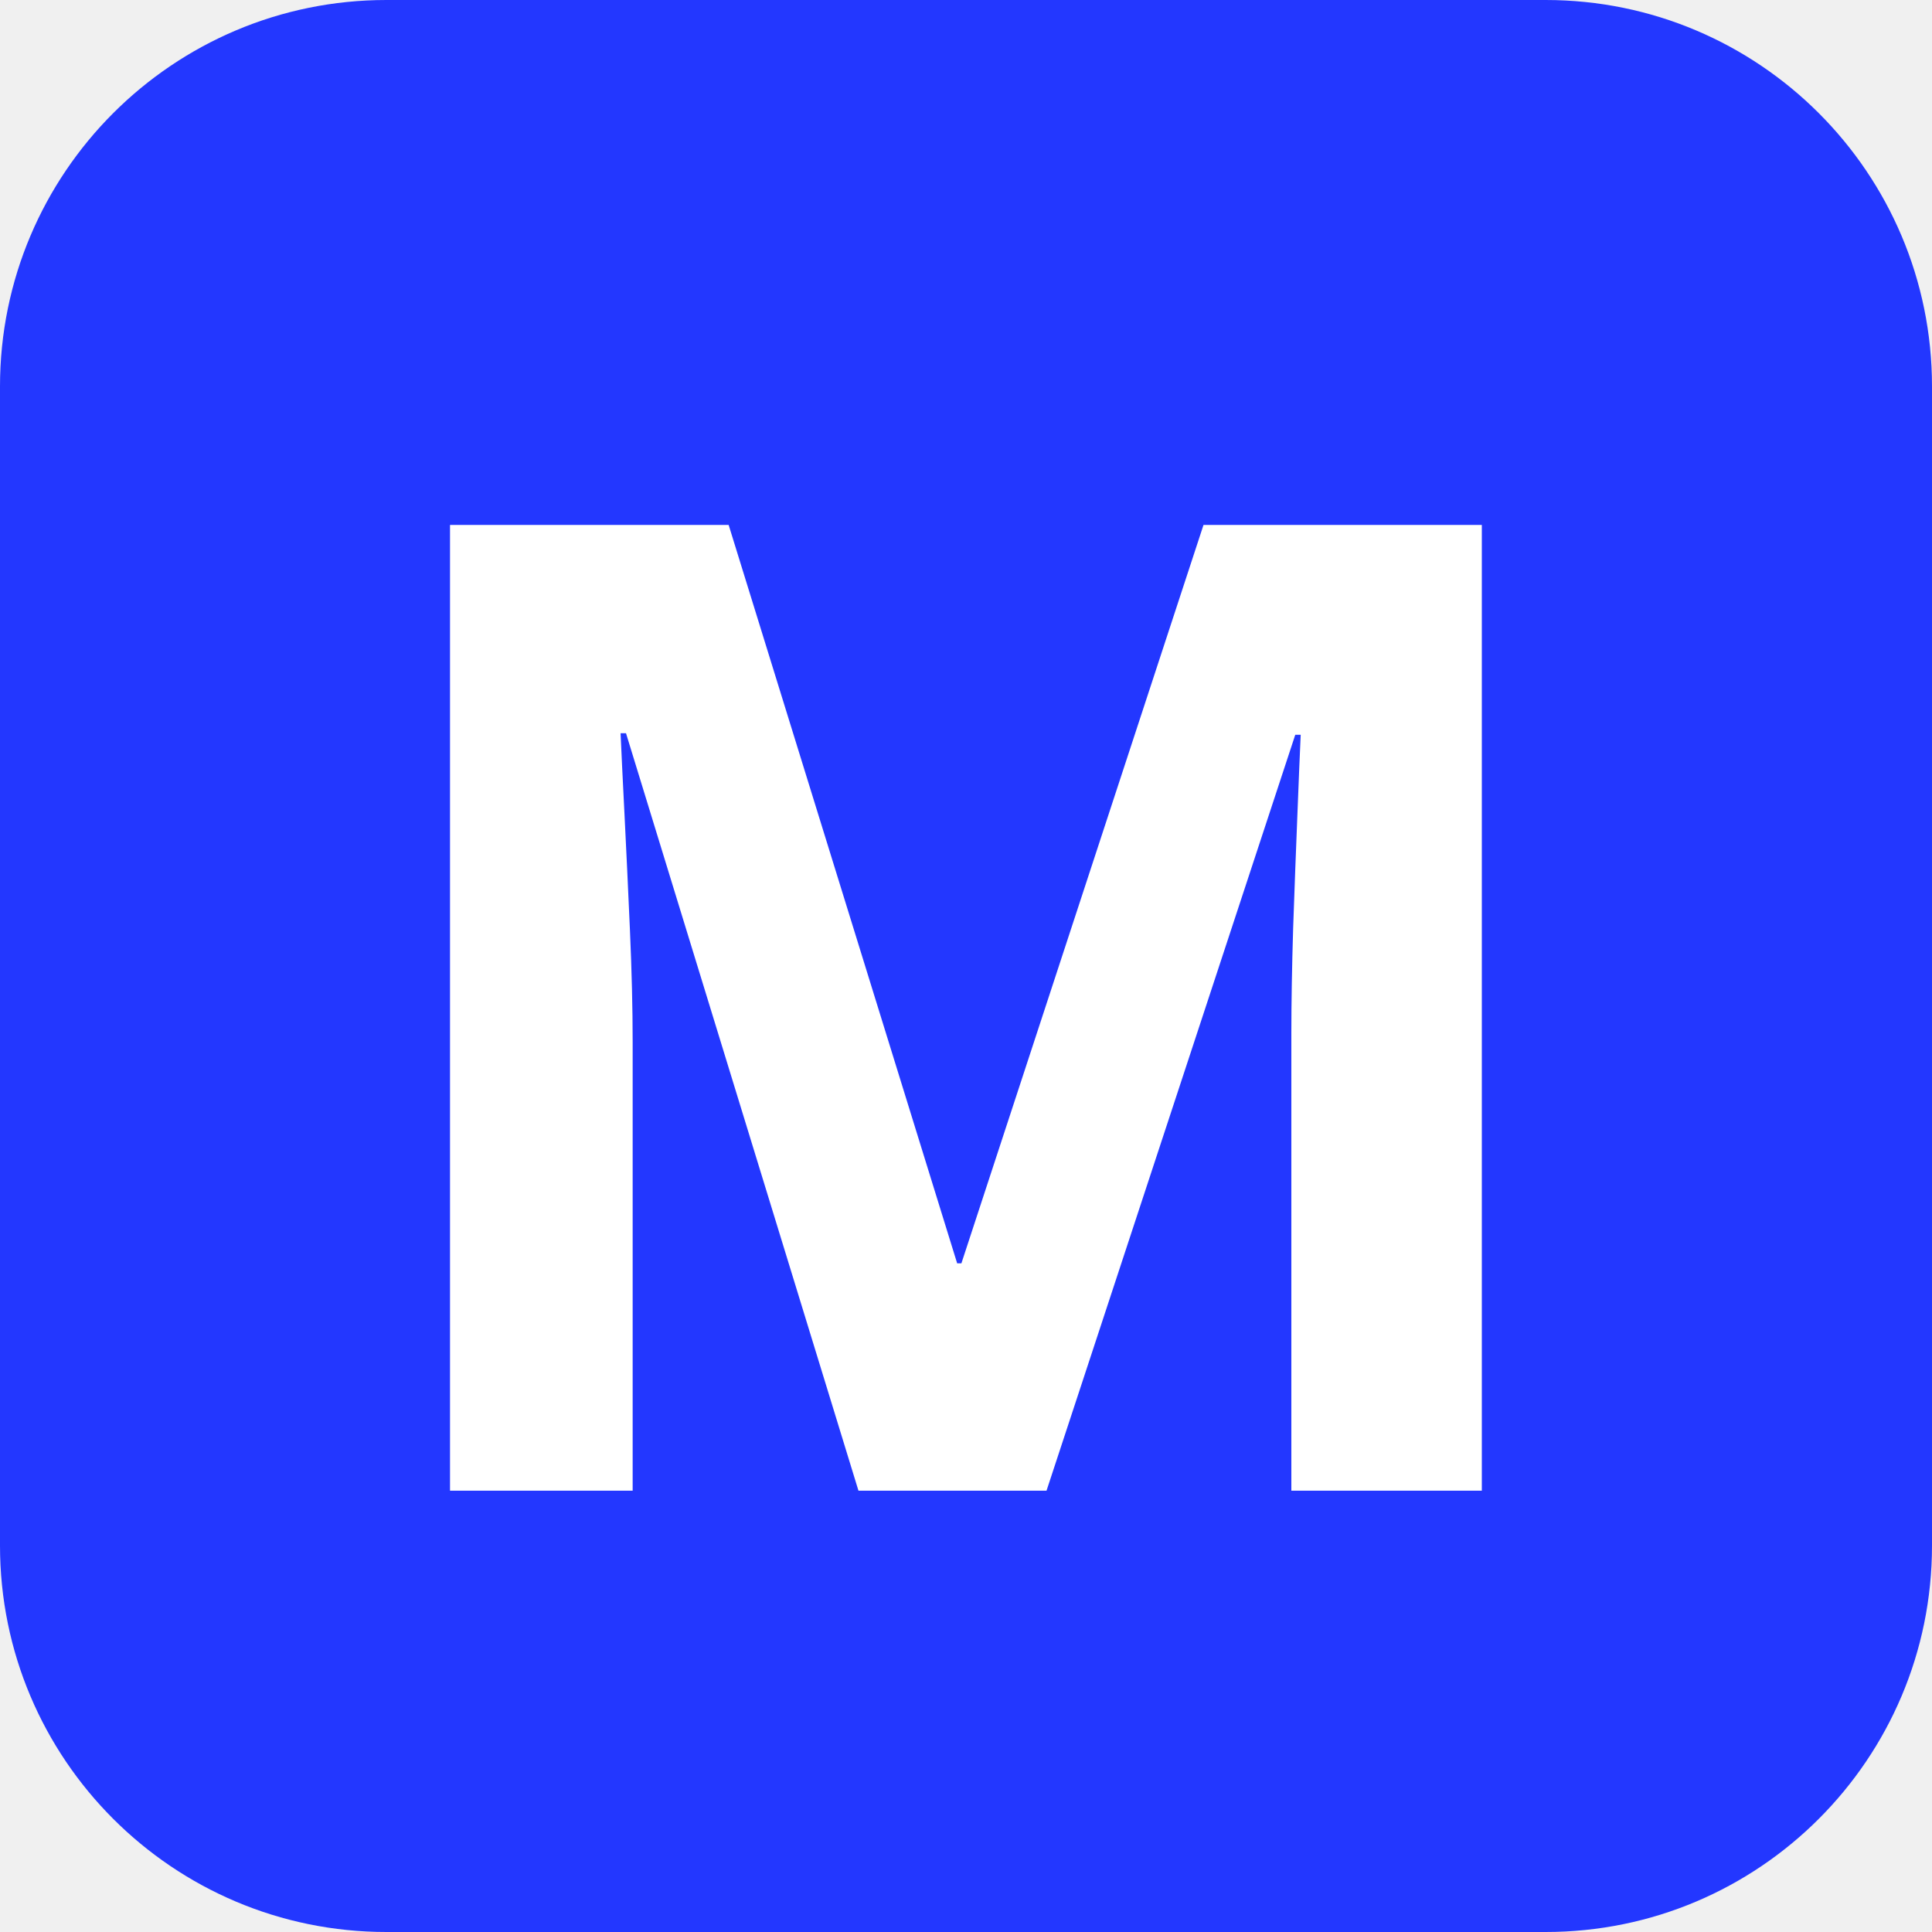
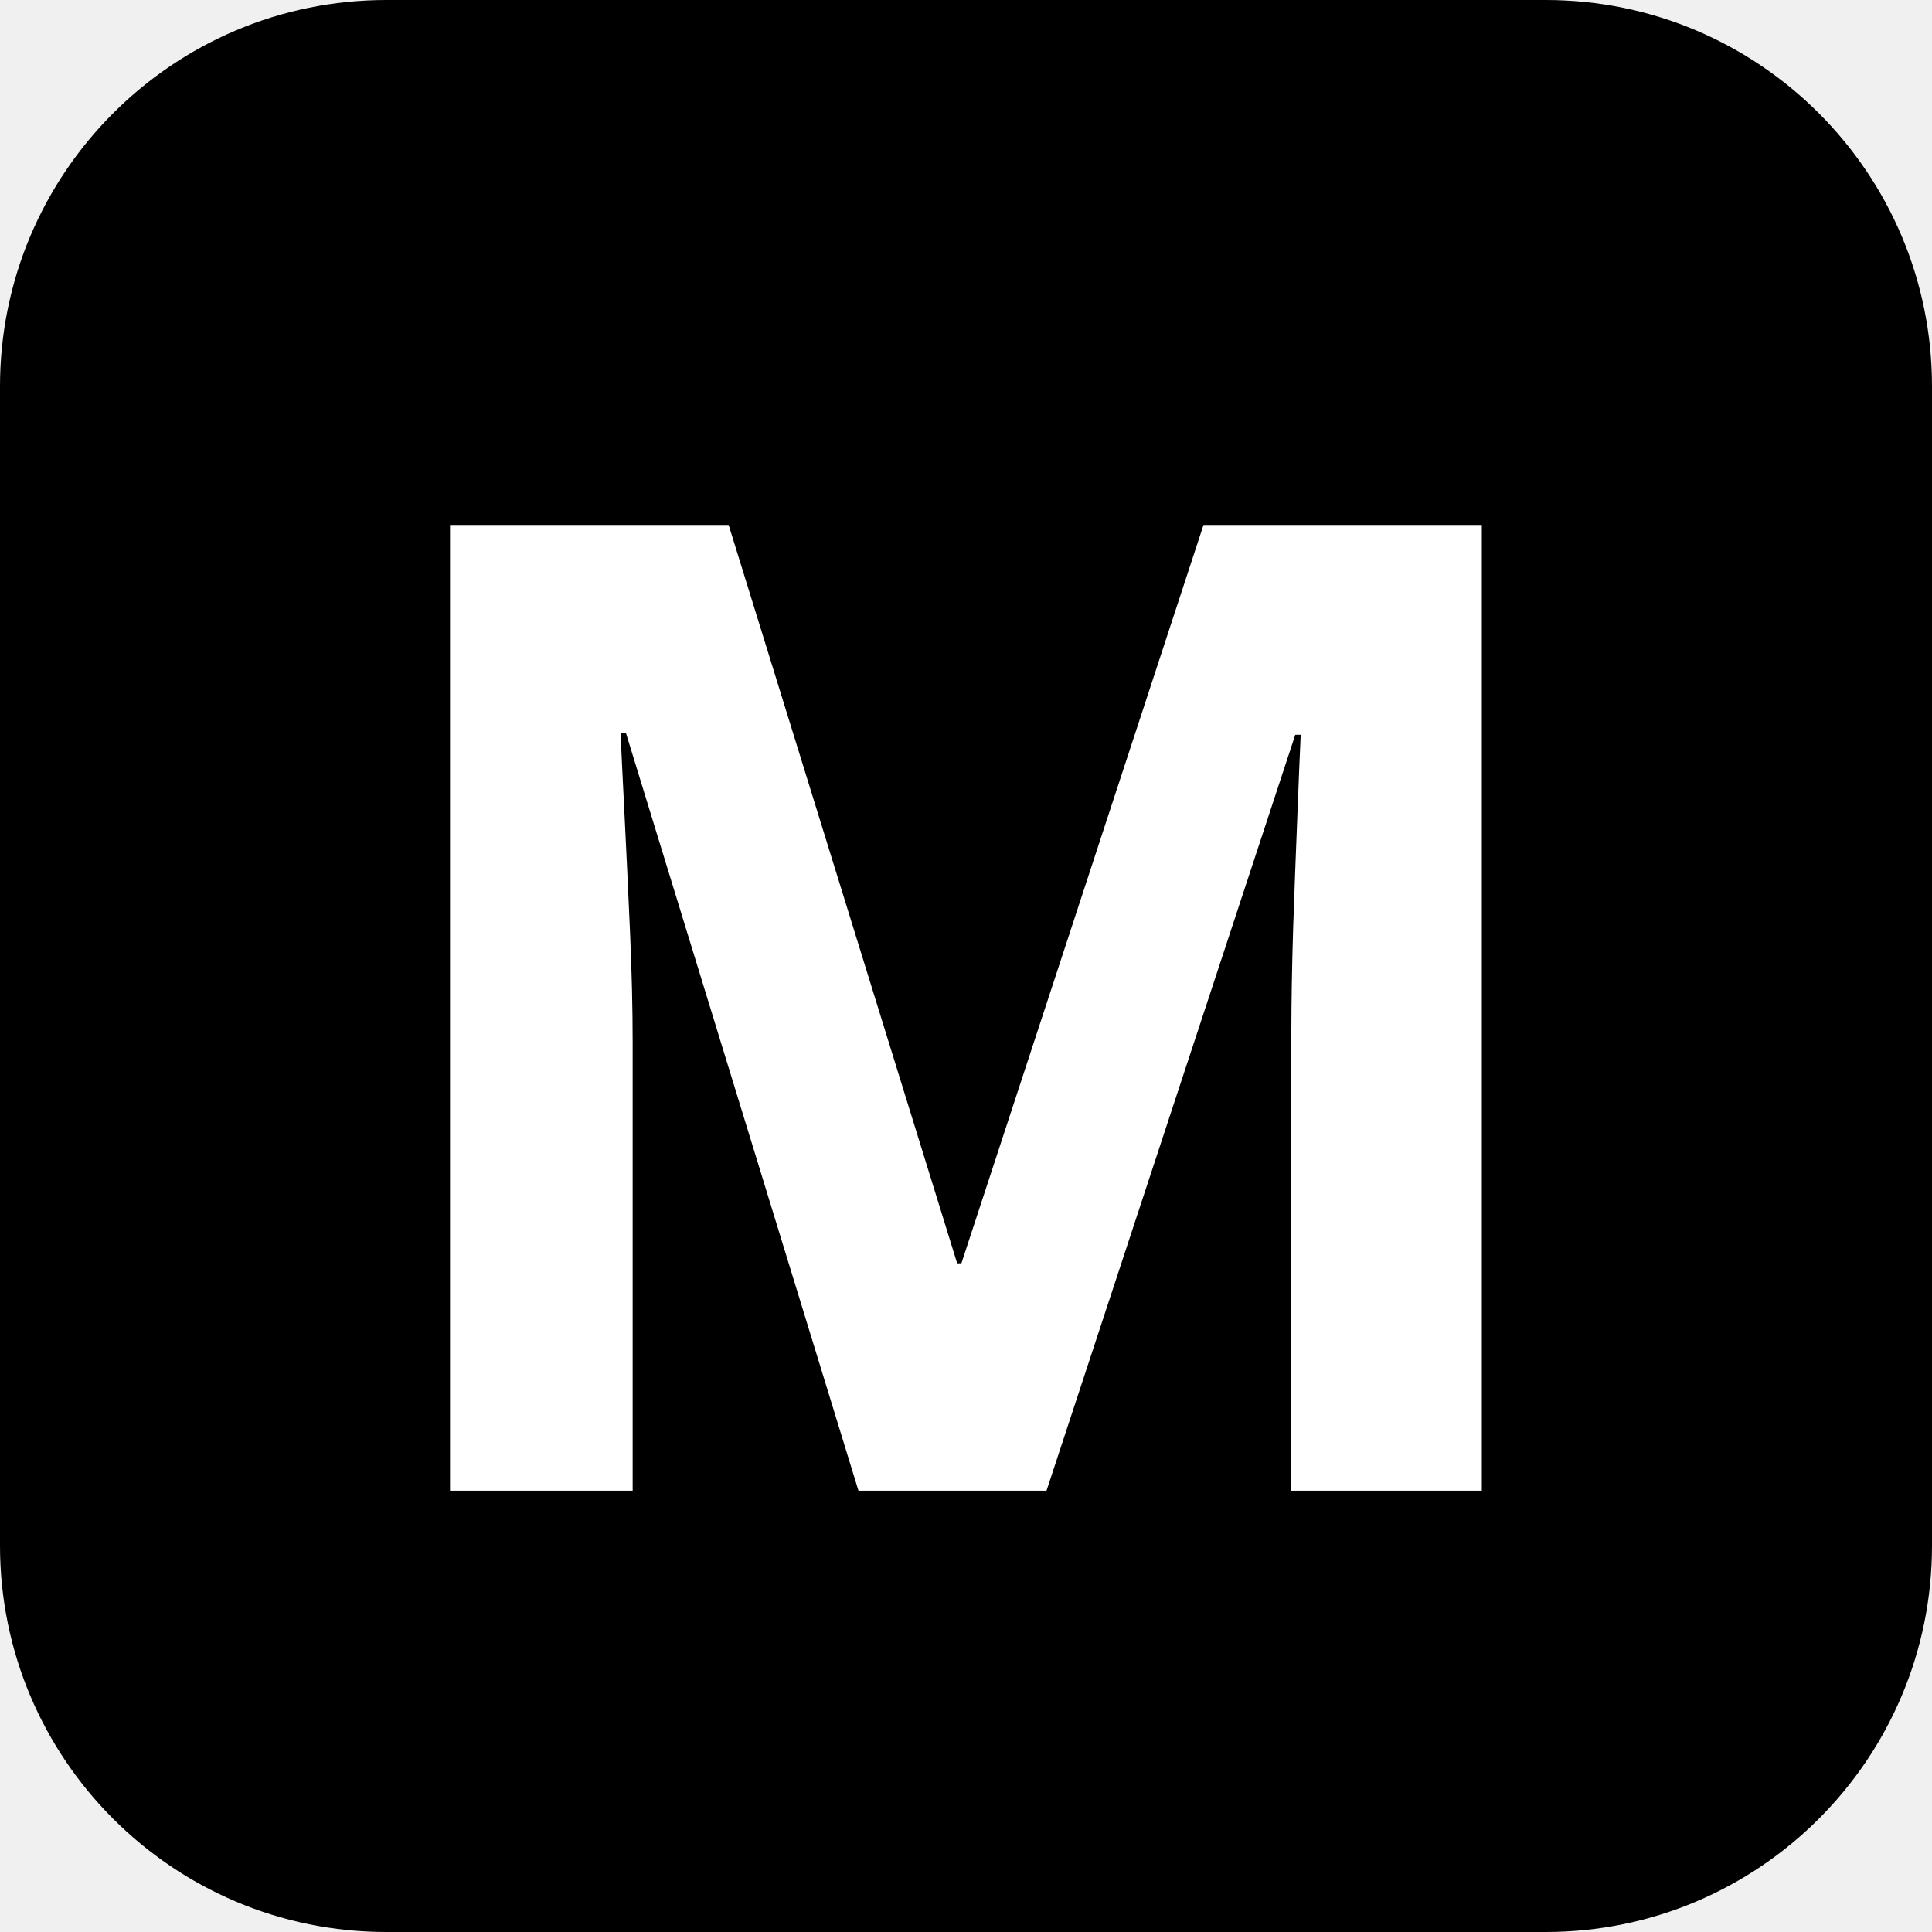
<svg xmlns="http://www.w3.org/2000/svg" viewBox="0 0 100 100">
-   <rect width="100" height="100" rx="20" fill="#2337ff" />
+   <rect width="100" height="100" rx="20" fill="black" />
  <text x="50%" y="50%" dominant-baseline="central" text-anchor="middle" font-size="70" fill="white" font-family="Verdana, Geneva, sans-serif" font-weight="bold"> M </text>
</svg>
